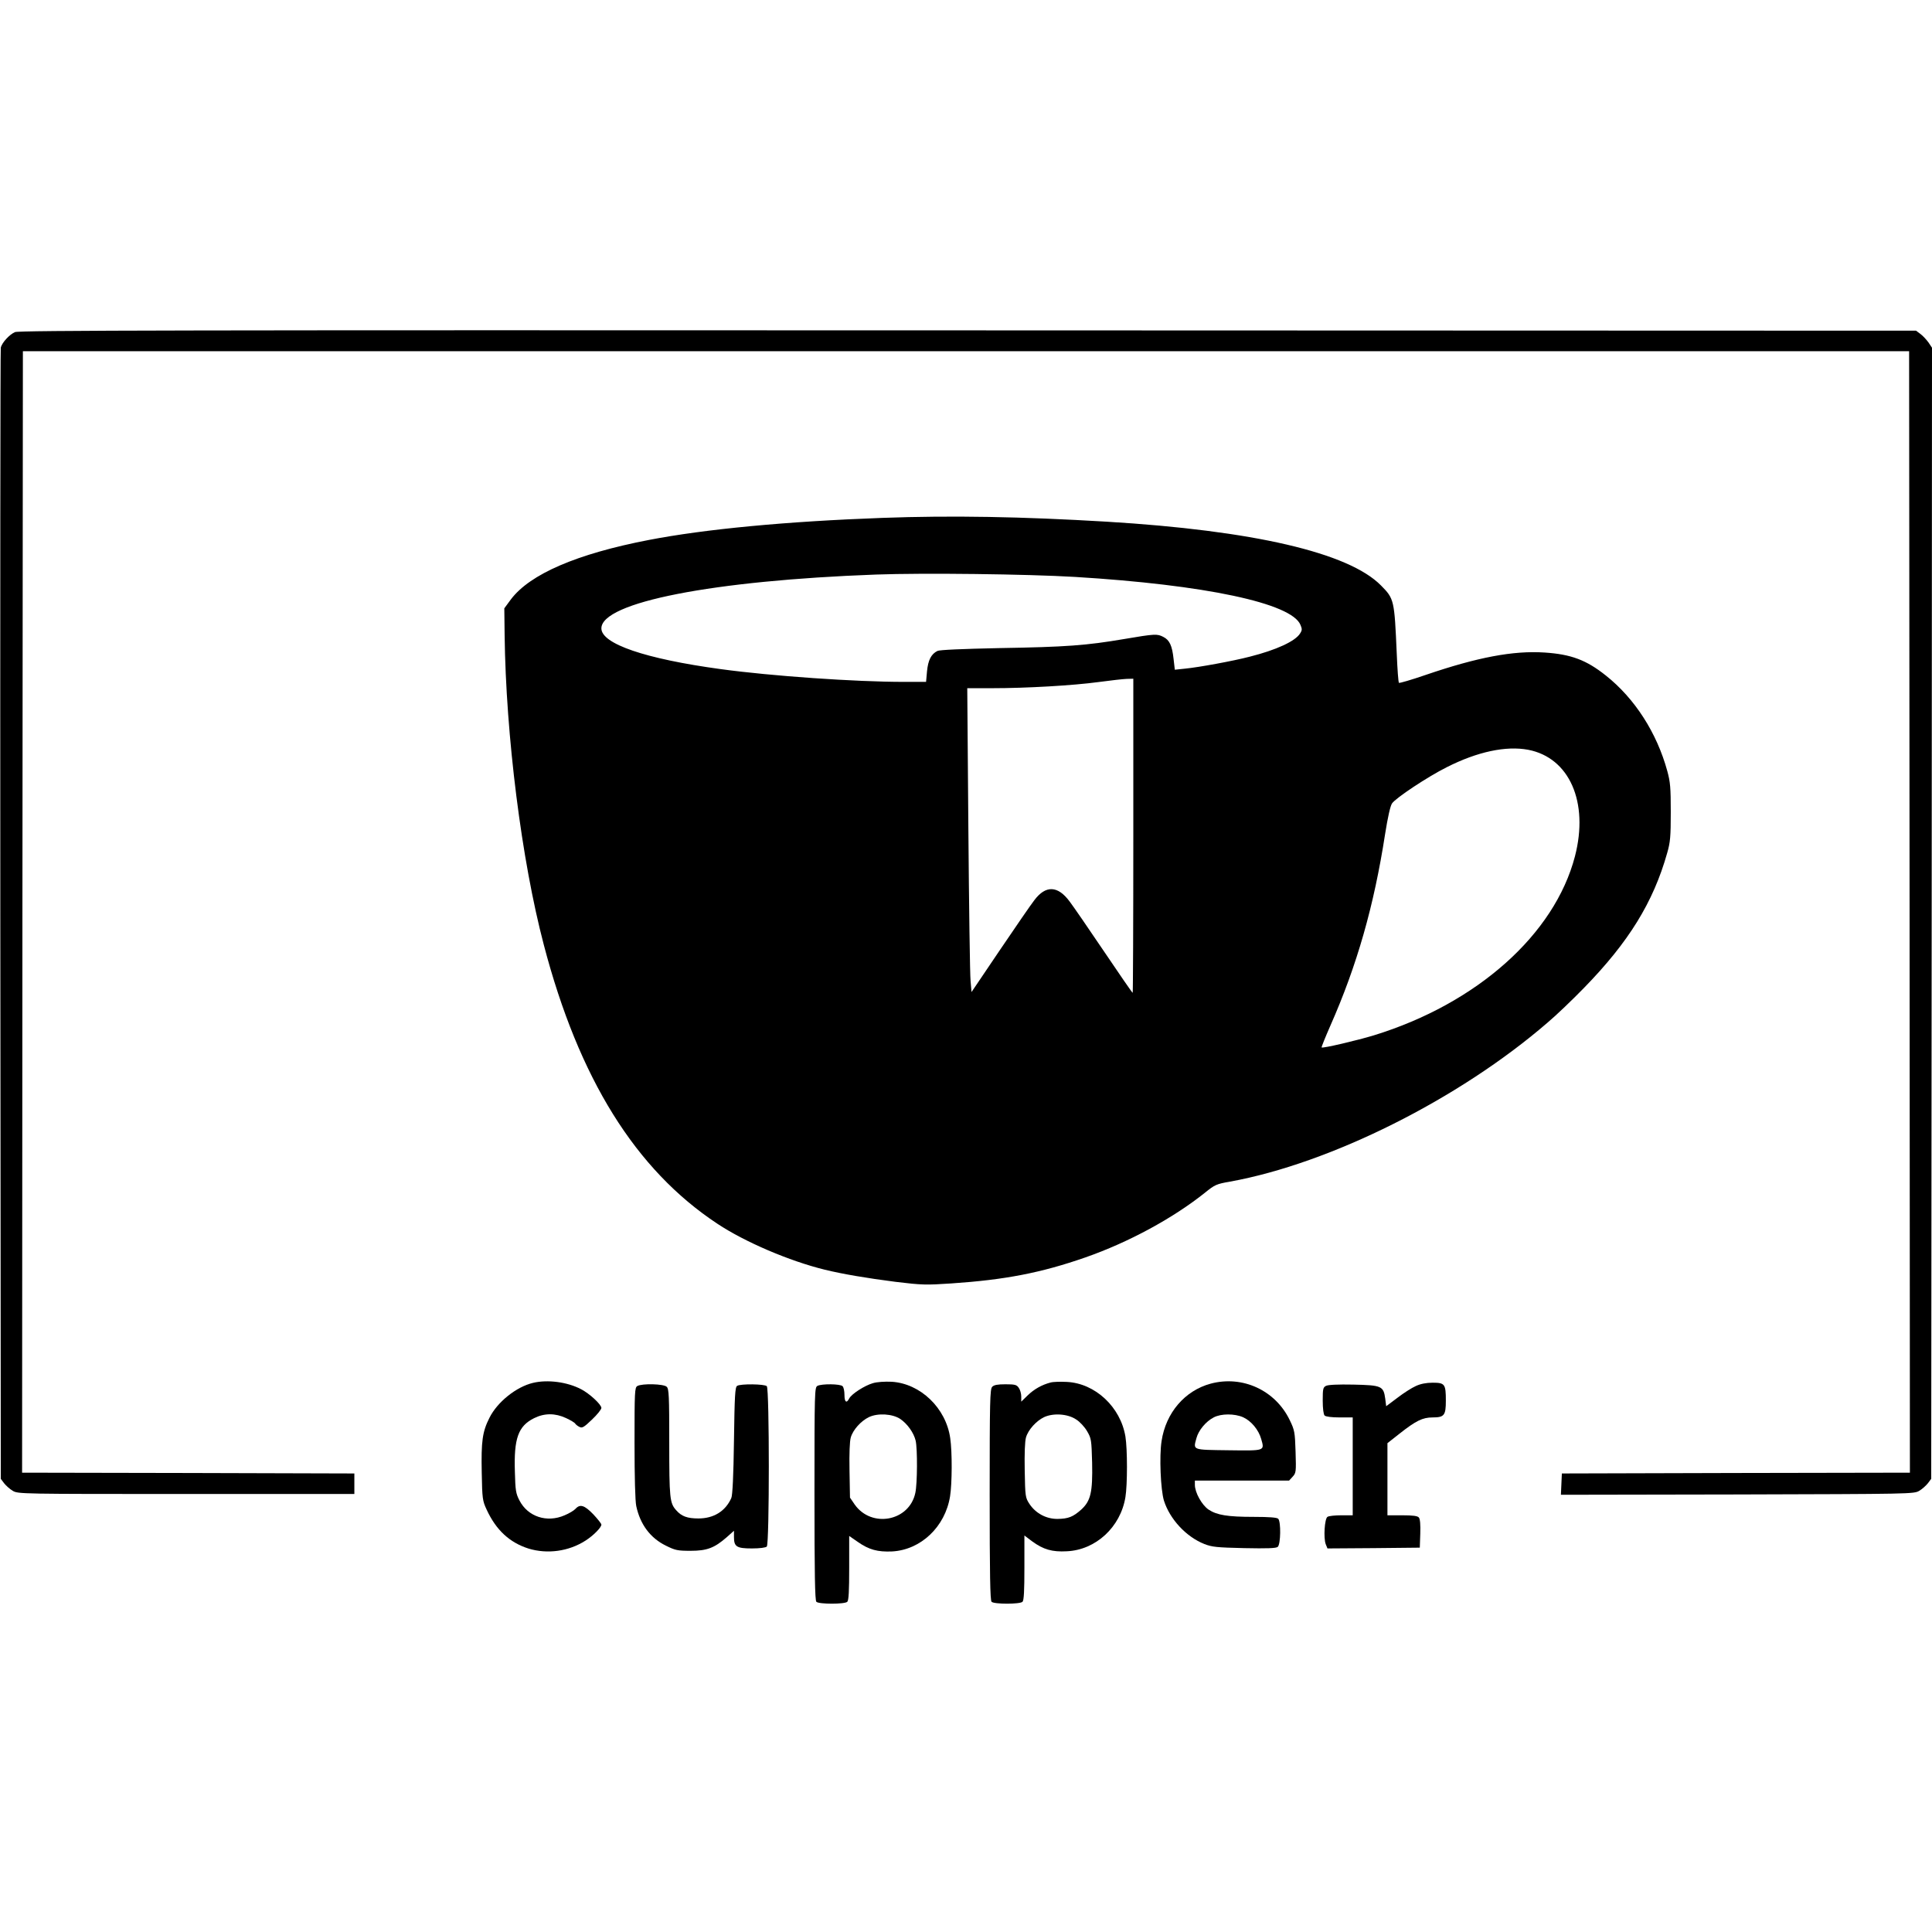
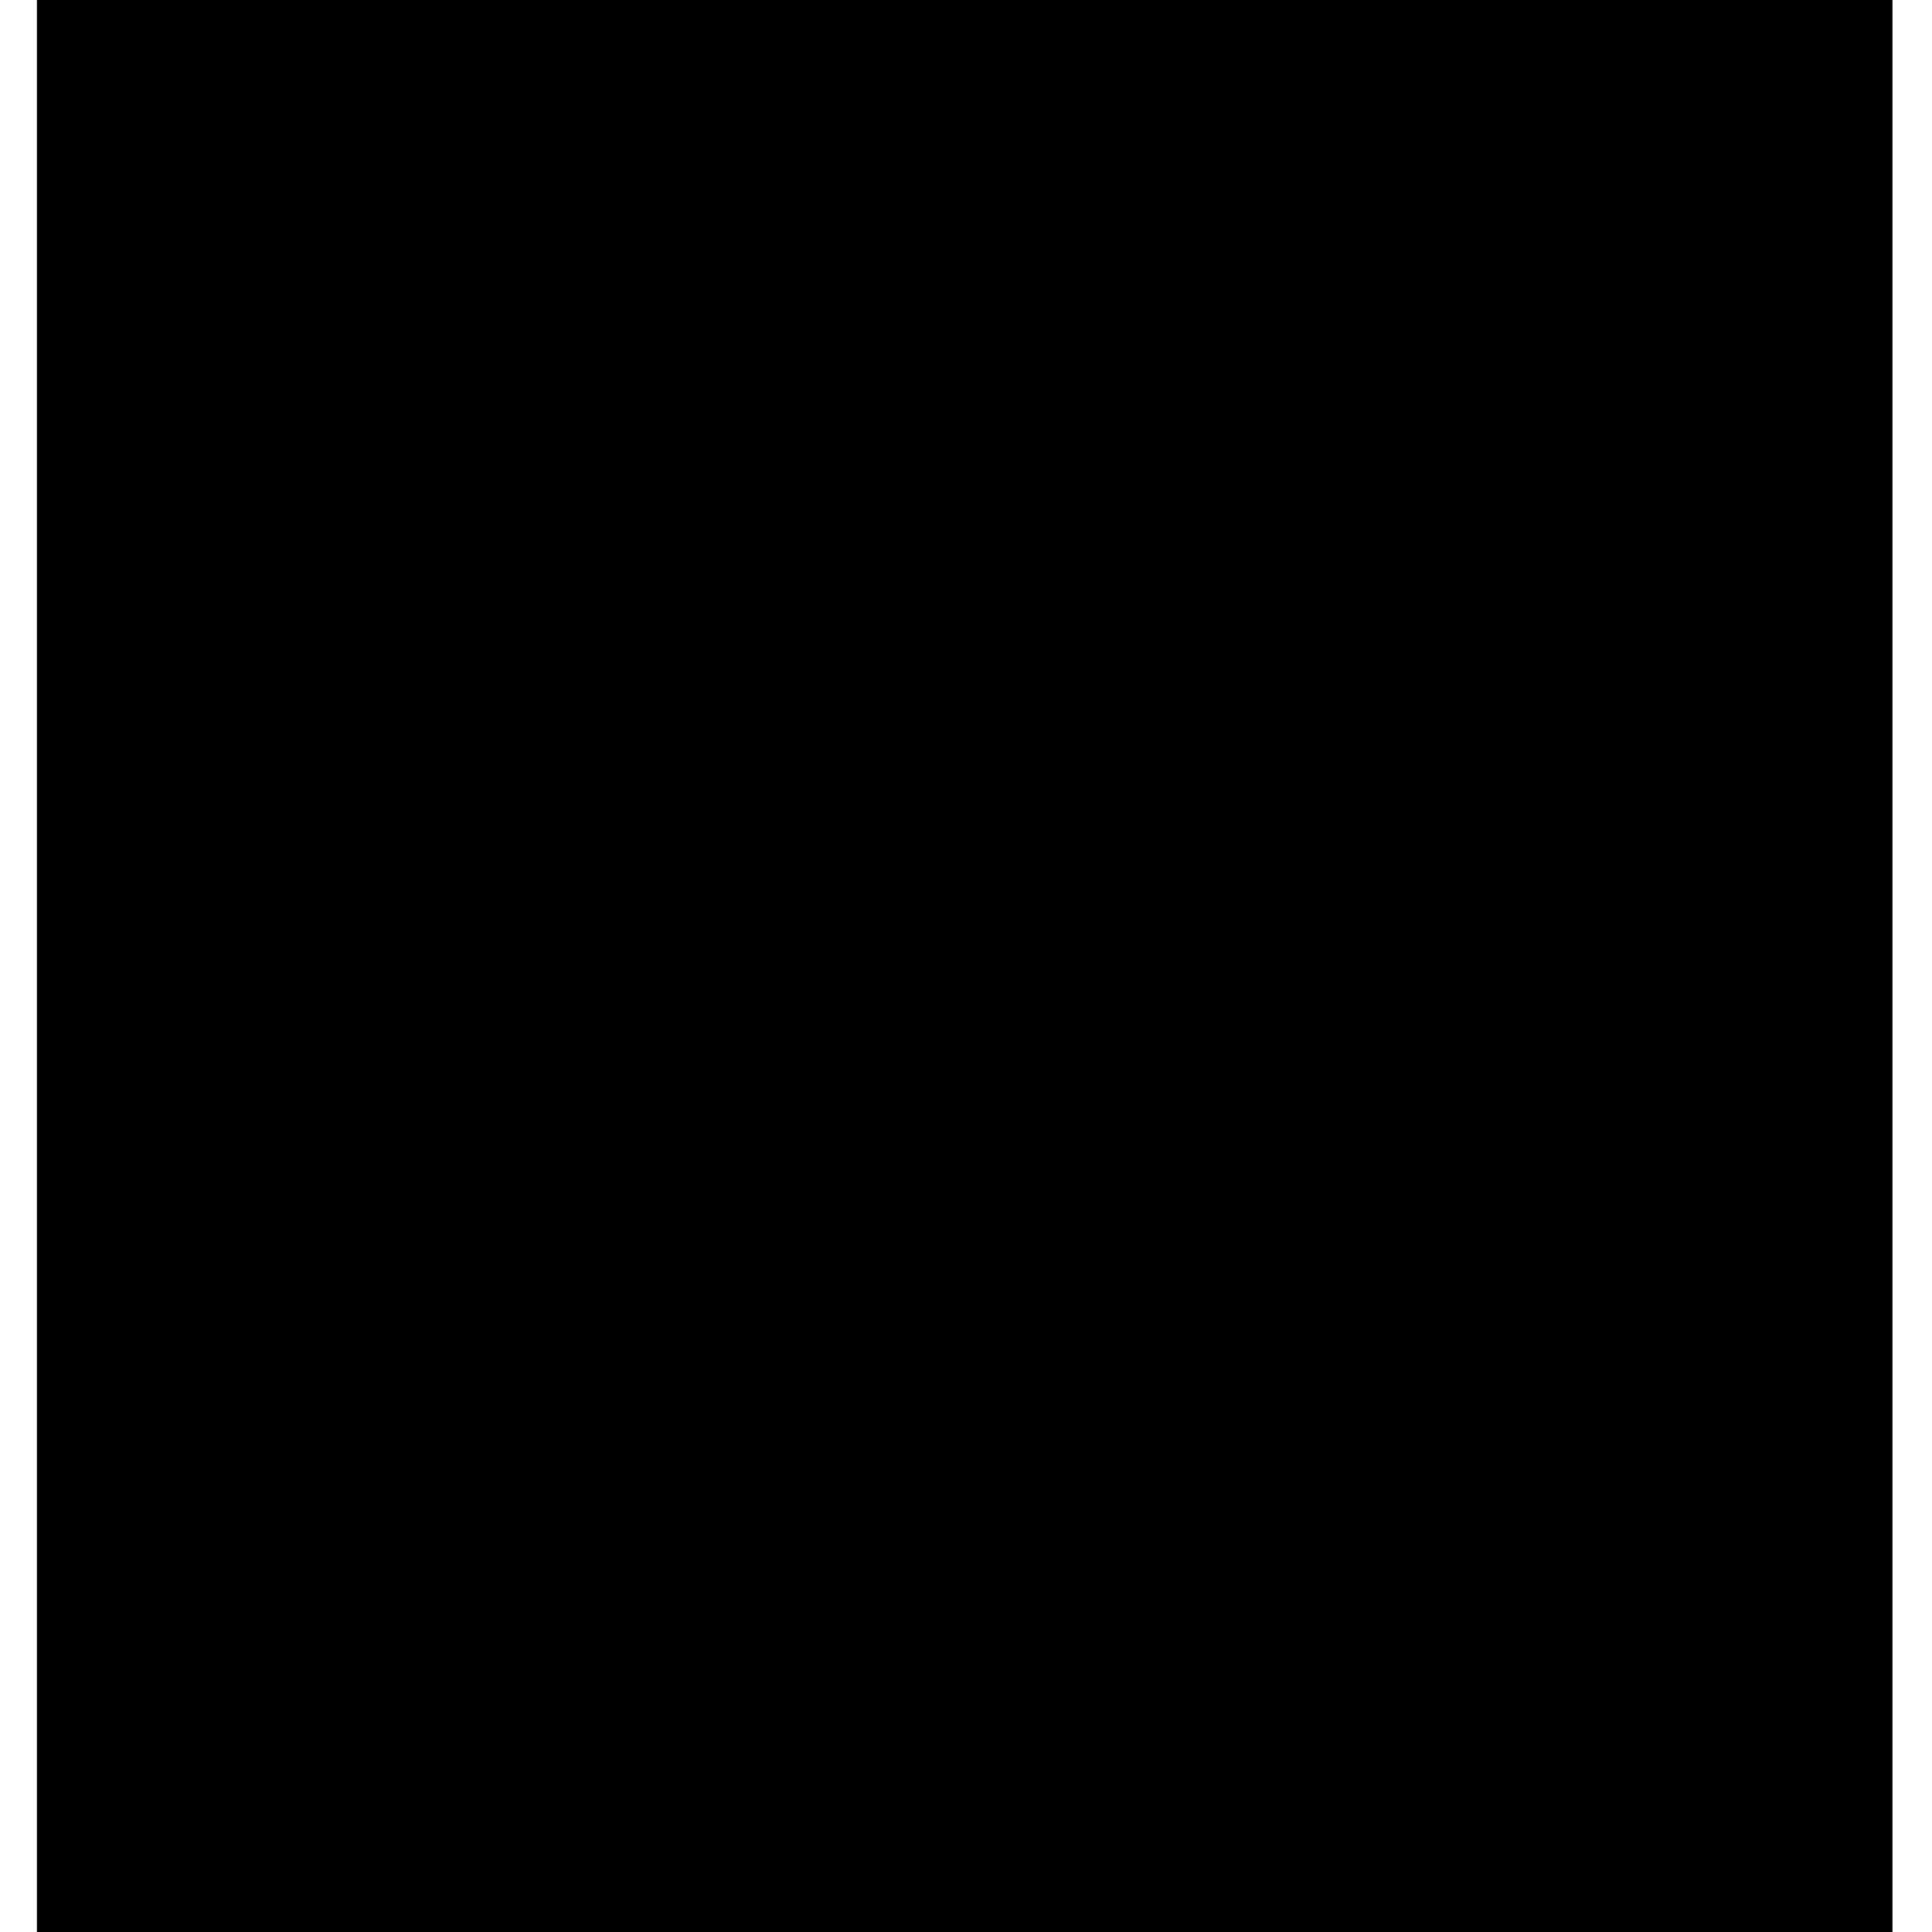
- <svg xmlns="http://www.w3.org/2000/svg" version="1.0" width="1224pt" height="1224pt" viewBox="0 0 1224 1224" preserveAspectRatio="xMidYMid meet">
-   <g transform="translate(0,1224) scale(0.1,-0.1)" fill="#000000" stroke="none">
-     <path d="M95 10136 c-35 -15 -83 -67 -90 -99 -3 -12 -4 -1629 -3 -3594 l3 -3572 21 -28 c12 -15 36 -37 55 -48 33 -20 52 -20 1099 -20 l1065 0 0 65 0 65 -1053 3 -1052 2 2 3553 3 3552 5975 0 5975 0 3 -3552 2 -3553 -1102 -2 -1103 -3 -3 -68 -3 -67 1118 2 c1098 3 1119 3 1152 23 19 11 43 33 55 48 l21 28 3 3583 2 3583 -22 33 c-13 18 -36 43 -51 54 l-28 21 -6007 2 c-4979 2 -6012 0 -6037 -11z" />
-     <path d="M5590 8959 c-606 -22 -1123 -71 -1480 -140 -456 -88 -752 -216 -873 -376 l-42 -57 2 -170 c8 -636 107 -1425 248 -1961 222 -848 581 -1425 1100 -1768 175 -116 456 -236 680 -291 110 -27 268 -54 449 -77 166 -20 191 -21 354 -10 340 23 568 67 849 165 272 95 553 247 756 409 63 51 73 56 160 71 635 115 1451 523 2011 1007 56 47 160 147 231 220 283 290 439 542 527 854 20 69 23 104 23 260 0 155 -3 191 -22 260 -66 242 -206 460 -389 605 -124 99 -221 135 -389 146 -198 13 -425 -30 -753 -142 -90 -31 -166 -53 -169 -50 -4 3 -10 86 -14 184 -15 342 -16 348 -100 433 -205 208 -809 348 -1739 404 -538 32 -979 40 -1420 24z m1220 -374 c823 -50 1373 -166 1429 -304 11 -26 11 -34 -3 -55 -31 -49 -151 -104 -317 -146 -107 -28 -327 -68 -410 -76 l-66 -7 -8 69 c-9 83 -25 119 -65 139 -39 20 -51 20 -251 -14 -236 -40 -363 -50 -791 -57 -233 -5 -376 -11 -389 -18 -40 -20 -59 -58 -66 -129 l-6 -67 -141 0 c-306 0 -840 37 -1161 81 -477 65 -755 160 -755 258 0 165 706 303 1740 341 301 11 957 3 1260 -15z m370 -1640 c0 -547 -2 -995 -4 -995 -3 0 -84 118 -182 263 -97 144 -195 286 -217 315 -75 102 -152 105 -224 9 -22 -28 -120 -171 -219 -317 l-179 -265 -6 70 c-4 39 -10 472 -14 963 l-7 892 158 0 c217 0 512 17 674 39 74 10 154 19 178 20 l42 1 0 -995z m2501 545 c262 -50 386 -332 297 -675 -129 -495 -621 -933 -1273 -1134 -105 -32 -326 -84 -332 -77 -2 2 23 64 55 137 169 382 277 761 347 1214 17 107 33 179 44 195 24 35 226 169 346 229 195 99 376 137 516 111z" />
-     <path d="M3377 3479 c-106 -25 -226 -121 -276 -221 -45 -89 -53 -149 -49 -347 3 -167 5 -179 31 -235 60 -130 146 -209 266 -247 119 -36 254 -18 361 51 50 32 100 83 100 101 0 6 -23 35 -51 65 -56 58 -84 67 -113 35 -10 -11 -40 -29 -69 -41 -112 -49 -233 -9 -286 94 -23 44 -26 64 -29 181 -7 212 21 290 121 340 66 33 134 33 203 1 28 -13 55 -29 58 -35 4 -6 16 -16 27 -21 17 -9 28 -3 79 46 33 31 60 65 60 74 0 22 -76 92 -129 119 -88 46 -212 62 -304 40z" />
-     <path d="M5530 3477 c-52 -15 -135 -68 -150 -97 -17 -33 -30 -23 -30 23 0 24 -5 48 -12 55 -15 15 -132 16 -159 2 -18 -10 -19 -29 -19 -683 0 -510 3 -676 12 -685 16 -16 180 -16 196 0 9 9 12 70 12 215 l0 202 55 -38 c70 -49 125 -64 217 -60 182 10 336 156 367 349 13 80 14 283 1 369 -27 191 -189 346 -371 357 -44 2 -93 -1 -119 -9z m174 -227 c45 -31 85 -87 97 -137 12 -53 11 -272 -2 -331 -38 -180 -277 -225 -384 -74 l-30 44 -3 171 c-2 108 1 186 8 210 14 49 65 105 115 129 57 27 150 21 199 -12z" />
-     <path d="M6655 3481 c-54 -14 -104 -42 -145 -82 l-40 -39 0 33 c0 18 -7 43 -16 55 -13 19 -24 22 -84 22 -49 0 -73 -4 -84 -16 -14 -14 -16 -89 -16 -683 0 -505 3 -670 12 -679 16 -16 180 -16 196 0 9 9 12 71 12 216 l0 204 49 -37 c71 -52 127 -68 219 -63 184 8 341 153 372 343 13 79 13 303 0 384 -31 187 -191 337 -371 346 -41 2 -87 1 -104 -4z m163 -234 c23 -14 54 -48 69 -74 27 -46 28 -55 32 -199 4 -189 -9 -243 -69 -298 -52 -46 -81 -58 -151 -59 -71 0 -137 35 -177 95 -26 40 -27 46 -30 212 -2 107 1 185 8 209 14 49 65 105 115 129 59 27 150 21 203 -15z" />
-     <path d="M7670 3474 c-163 -44 -284 -184 -311 -364 -15 -95 -6 -308 15 -377 37 -117 140 -229 256 -275 49 -19 78 -22 253 -26 145 -3 202 -1 212 8 19 16 21 160 3 178 -8 8 -57 12 -154 12 -166 0 -234 11 -287 46 -42 28 -87 108 -87 157 l0 27 298 0 299 0 22 24 c22 24 23 30 19 158 -4 125 -6 137 -37 201 -91 189 -299 285 -501 231z m206 -213 c51 -23 98 -80 114 -137 22 -77 27 -75 -207 -72 -233 3 -224 0 -203 77 13 49 59 105 109 131 47 25 133 25 187 1z" />
-     <path d="M8970 3459 c-25 -11 -77 -44 -116 -74 l-72 -54 -6 48 c-11 80 -23 85 -201 89 -99 2 -161 -1 -174 -8 -19 -9 -21 -20 -21 -93 0 -51 5 -88 12 -95 7 -7 44 -12 95 -12 l83 0 0 -310 0 -310 -72 0 c-40 0 -80 -4 -88 -10 -18 -11 -26 -133 -11 -173 l11 -27 292 2 293 3 3 88 c2 57 -1 94 -9 103 -8 10 -37 14 -105 14 l-94 0 0 229 0 228 75 59 c105 83 148 104 211 104 74 0 84 13 84 106 0 105 -6 114 -83 114 -41 0 -77 -7 -107 -21z" />
-     <path d="M4038 3459 c-17 -9 -18 -37 -18 -359 0 -220 4 -369 11 -402 25 -116 89 -202 187 -250 60 -30 75 -33 157 -33 104 0 151 18 229 86 l46 41 0 -40 c0 -61 17 -72 114 -72 50 0 87 5 94 12 17 17 17 999 0 1016 -14 14 -166 16 -188 2 -13 -8 -16 -62 -20 -347 -3 -221 -9 -347 -17 -364 -37 -83 -111 -129 -208 -129 -70 0 -107 13 -141 52 -41 45 -44 77 -44 429 0 294 -2 340 -16 353 -18 19 -157 22 -186 5z" />
+ <svg xmlns="http://www.w3.org/2000/svg" version="1.0" width="733pt" height="733pt" viewBox="0 0 733 733" preserveAspectRatio="xMidYMid meet">
+   <g transform="translate(0,733) scale(0.1,-0.1)" fill="#000000" stroke="none">
+     <path d="M140 3665 l0 -3665 3520 0 3520 0 0 3665 0 3665 -3520 0 -3520 0 0 -3665z" />
  </g>
</svg>
